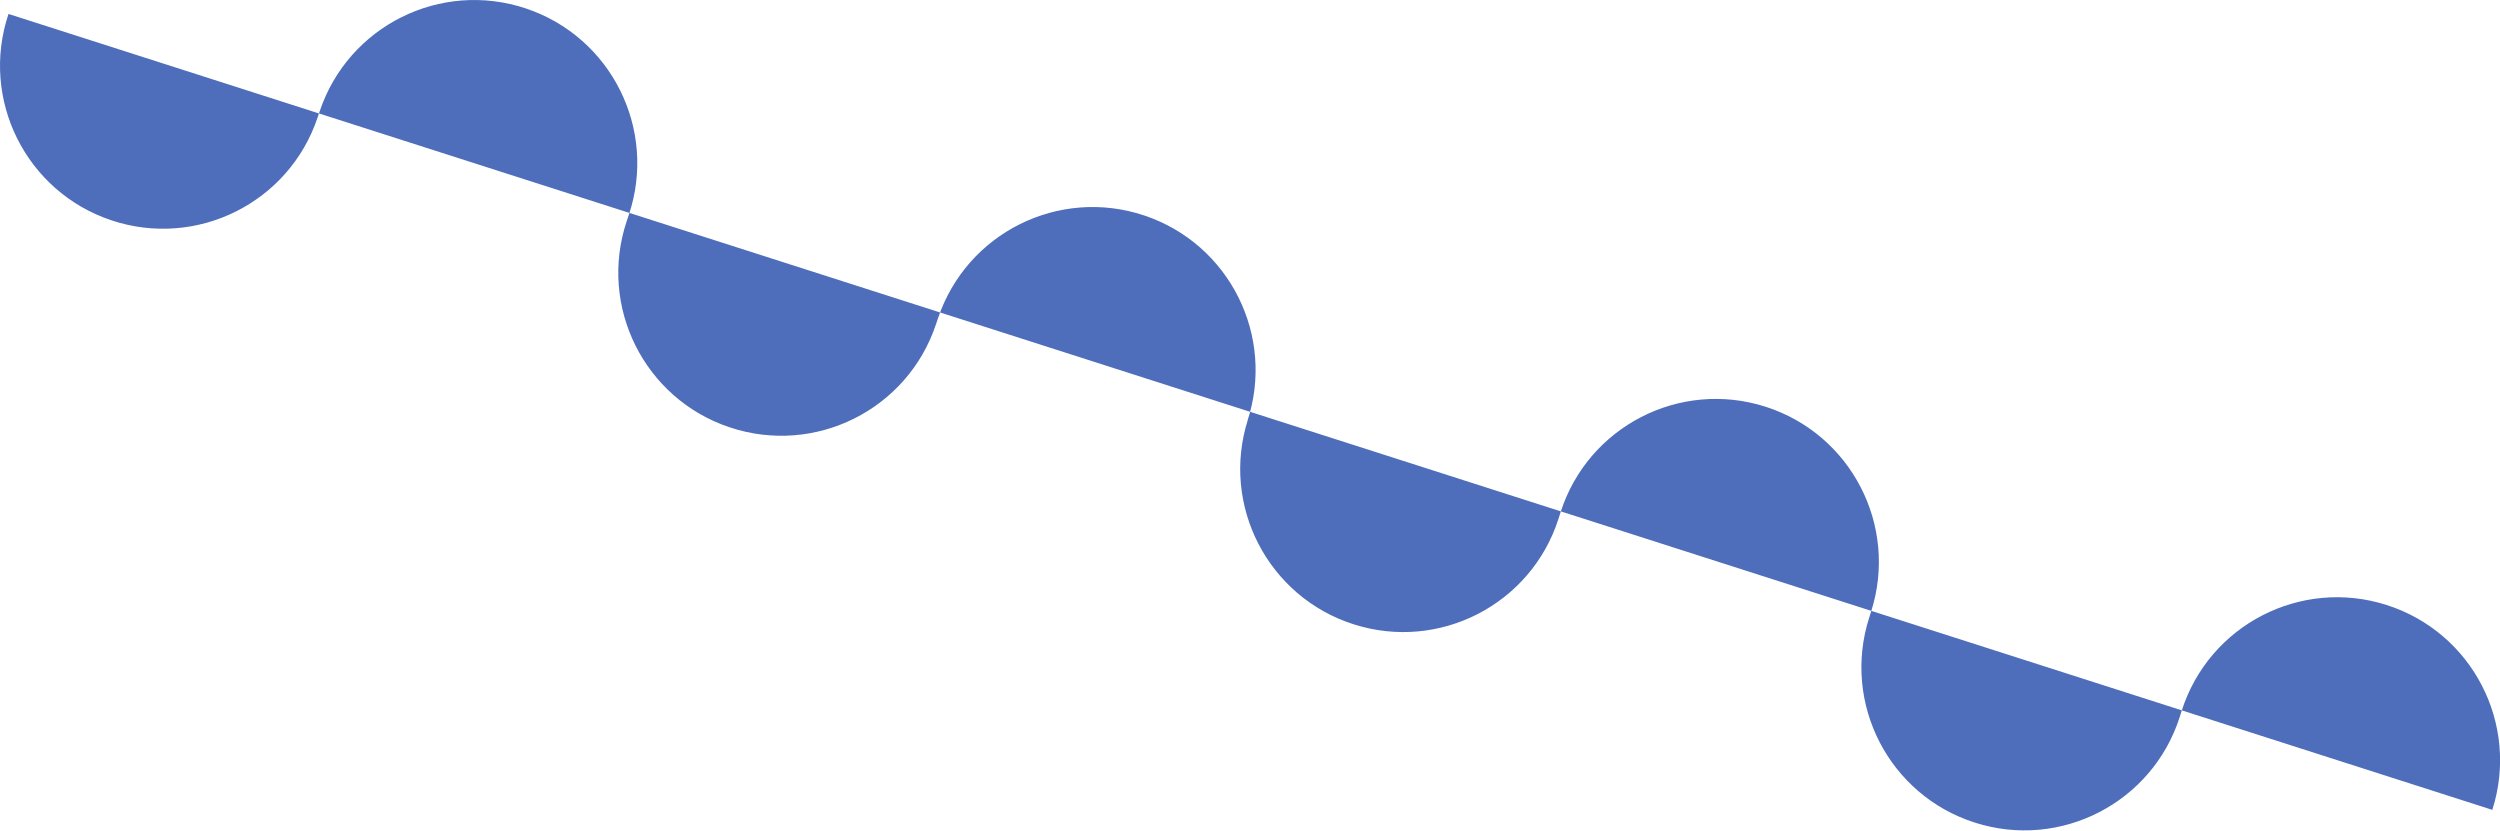
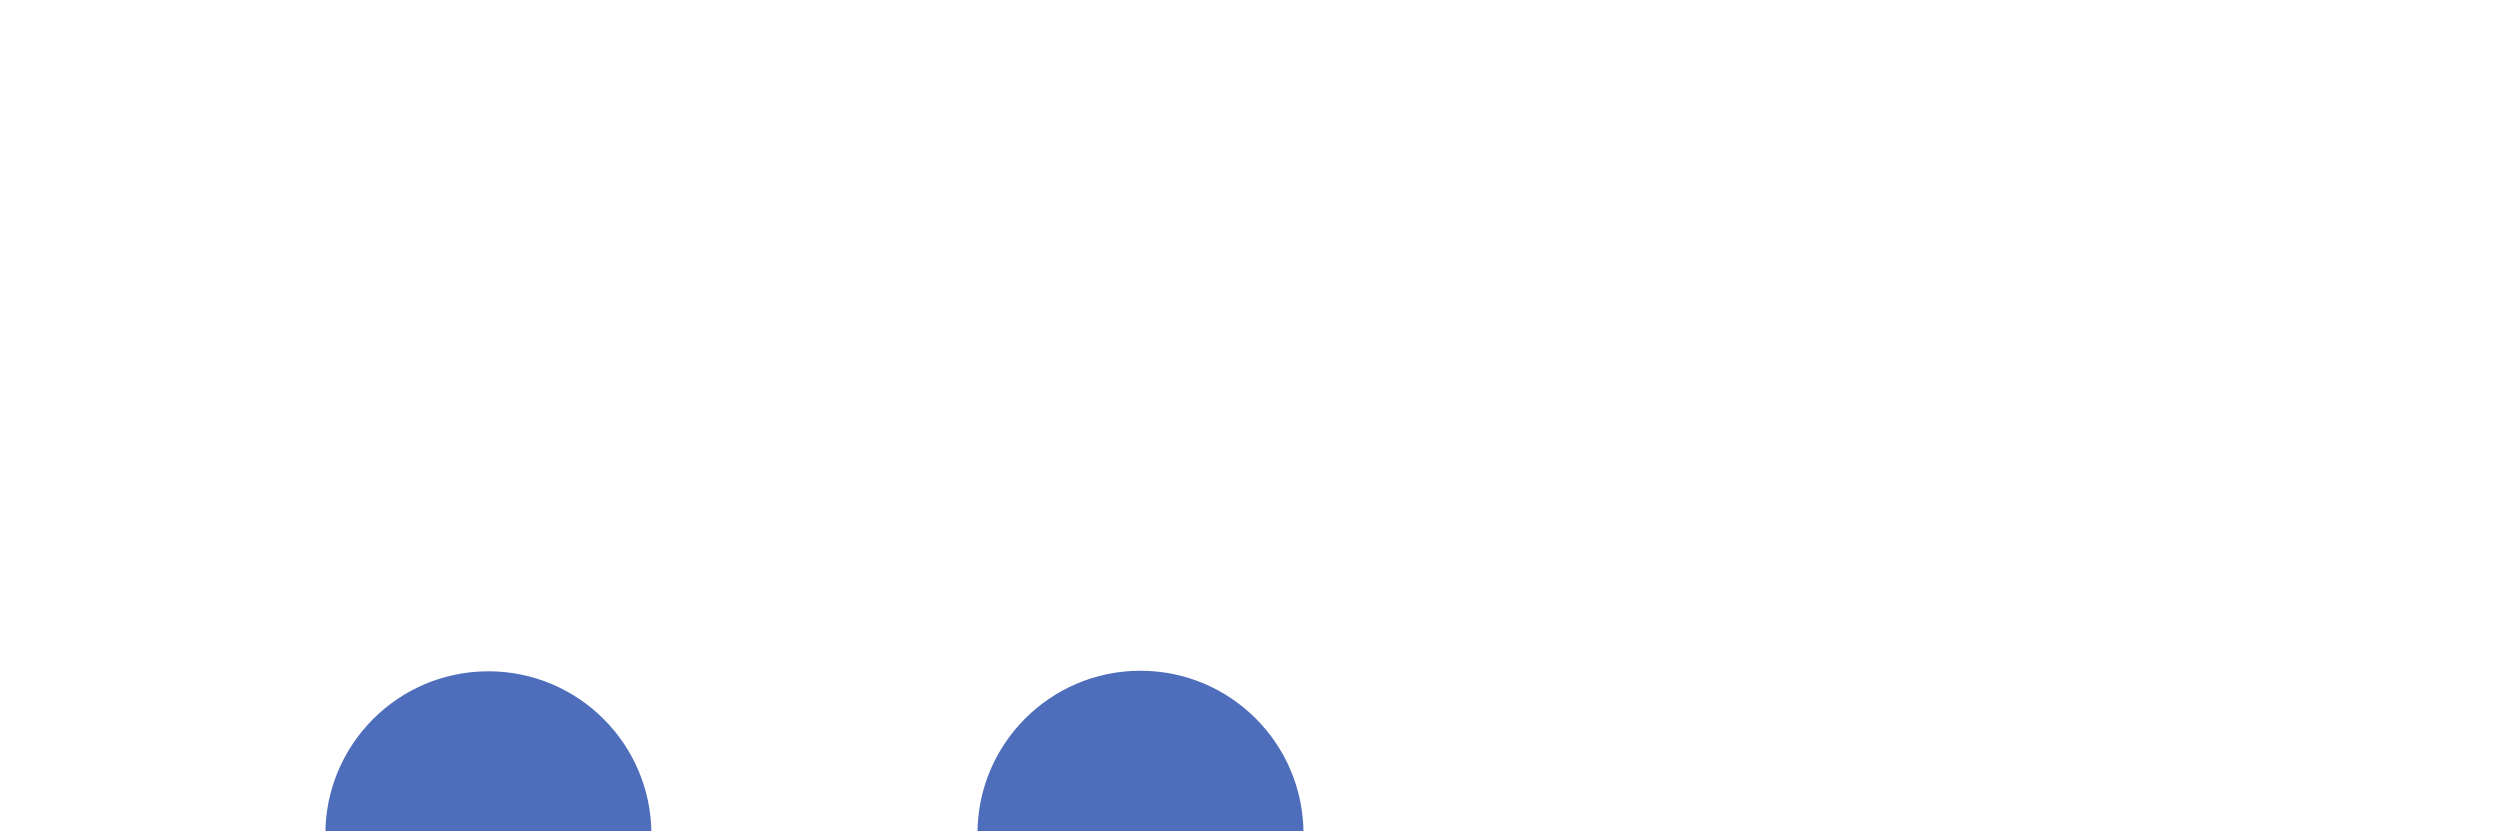
- <svg xmlns="http://www.w3.org/2000/svg" version="1.1" baseProfile="basic" id="Calque_1" x="0px" y="0px" width="673.94px" height="223.85px" viewBox="0 0 673.94 223.85" xml:space="preserve">
-   <path style="fill:#4E6EBB;" d="M2.29,3.76C-5.42,26.78,6.99,51.68,30,59.38s47.92-4.7,55.62-27.72L86.18,30  C93.89,6.99,118.79-5.42,141.8,2.29s35.42,32.61,27.72,55.62l-0.56,1.66c-7.71,23.01,4.7,47.92,27.72,55.62s47.92-4.7,55.62-27.72  l0.56-1.66c7.71-23.01,32.61-35.42,55.62-27.72s35.42,32.61,27.72,55.62l0.22-0.64c-7.38,23.12,5.38,47.85,28.5,55.23  c23.12,7.38,47.85-5.38,55.23-28.5l0.53-1.67c7.38-23.12,32.11-35.88,55.23-28.5c23.12,7.38,35.88,32.11,28.5,55.23l-0.53,1.67  c-7.38,23.12,5.38,47.85,28.5,55.23c23.12,7.38,47.85-5.38,55.23-28.5l0.53-1.67c7.38-23.12,32.11-35.88,55.23-28.5  c23.12,7.38,35.88,32.11,28.5,55.23" />
+ <svg xmlns="http://www.w3.org/2000/svg" version="1.1" id="Calque_1" x="0px" y="0px" width="673.94px" height="223.85px" viewBox="0 0 673.94 223.85" xml:space="preserve">
+   <defs id="defs3414" />
+   <path style="fill:#4e6ebb" d="m -351.724,224.548 c -0.324,24.275 19.088,44.205 43.35,44.522 24.262,0.317 44.205,-19.088 44.519,-43.359 l 0.027,-1.752 c 0.327,-24.265 20.257,-43.677 44.522,-43.35 24.265,0.327 43.677,20.257 43.359,44.519 l -0.027,1.752 c -0.327,24.265 19.088,44.205 43.359,44.519 24.272,0.314 44.205,-19.088 44.519,-43.359 l 0.027,-1.752 c 0.327,-24.265 20.257,-43.676 44.519,-43.359 24.262,0.317 43.677,20.257 43.359,44.519 l 0.014,-0.677 c 0.021,24.269 19.714,43.931 43.983,43.91 24.269,-0.021 43.931,-19.714 43.91,-43.983 l -0.004,-1.752 c -0.021,-24.269 19.641,-43.962 43.91,-43.983 24.269,-0.021 43.962,19.641 43.983,43.91 l 0.004,1.752 c 0.021,24.269 19.714,43.931 43.983,43.91 24.269,-0.021 43.931,-19.714 43.91,-43.983 l -0.004,-1.752 c -0.021,-24.269 19.641,-43.962 43.91,-43.983 24.269,-0.021 43.962,19.641 43.983,43.91" id="path3410" />
</svg>
